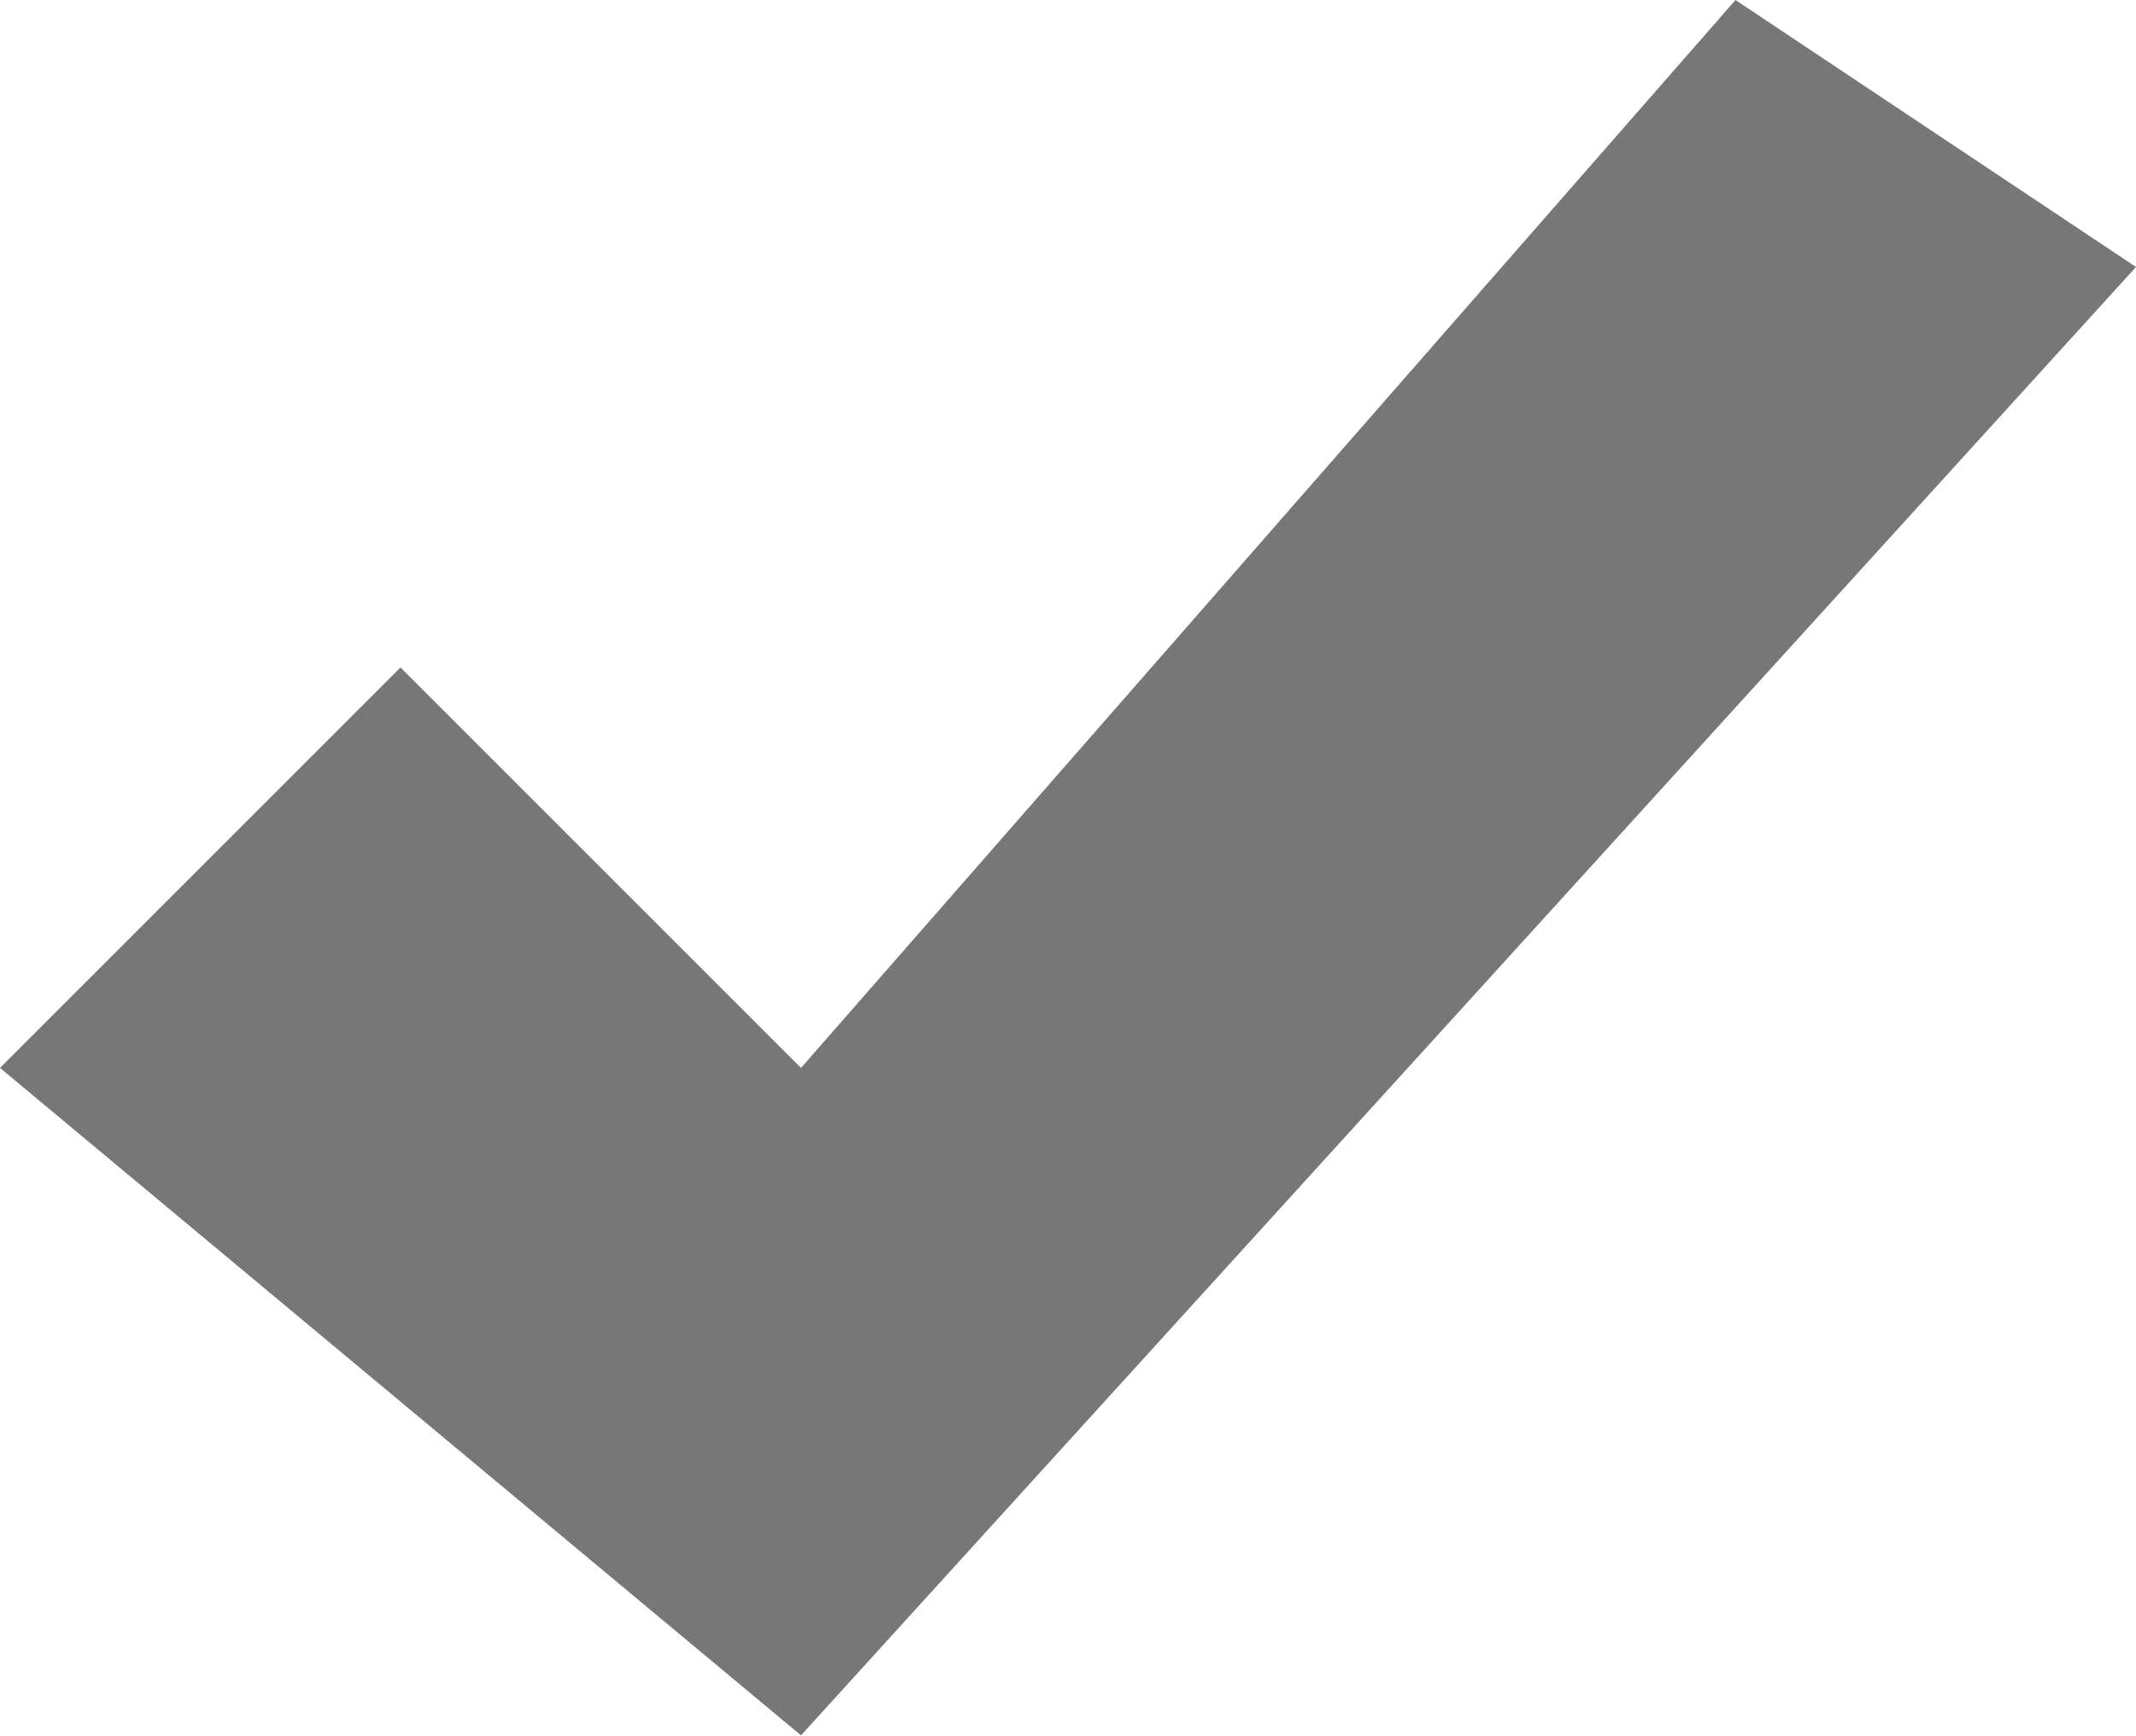
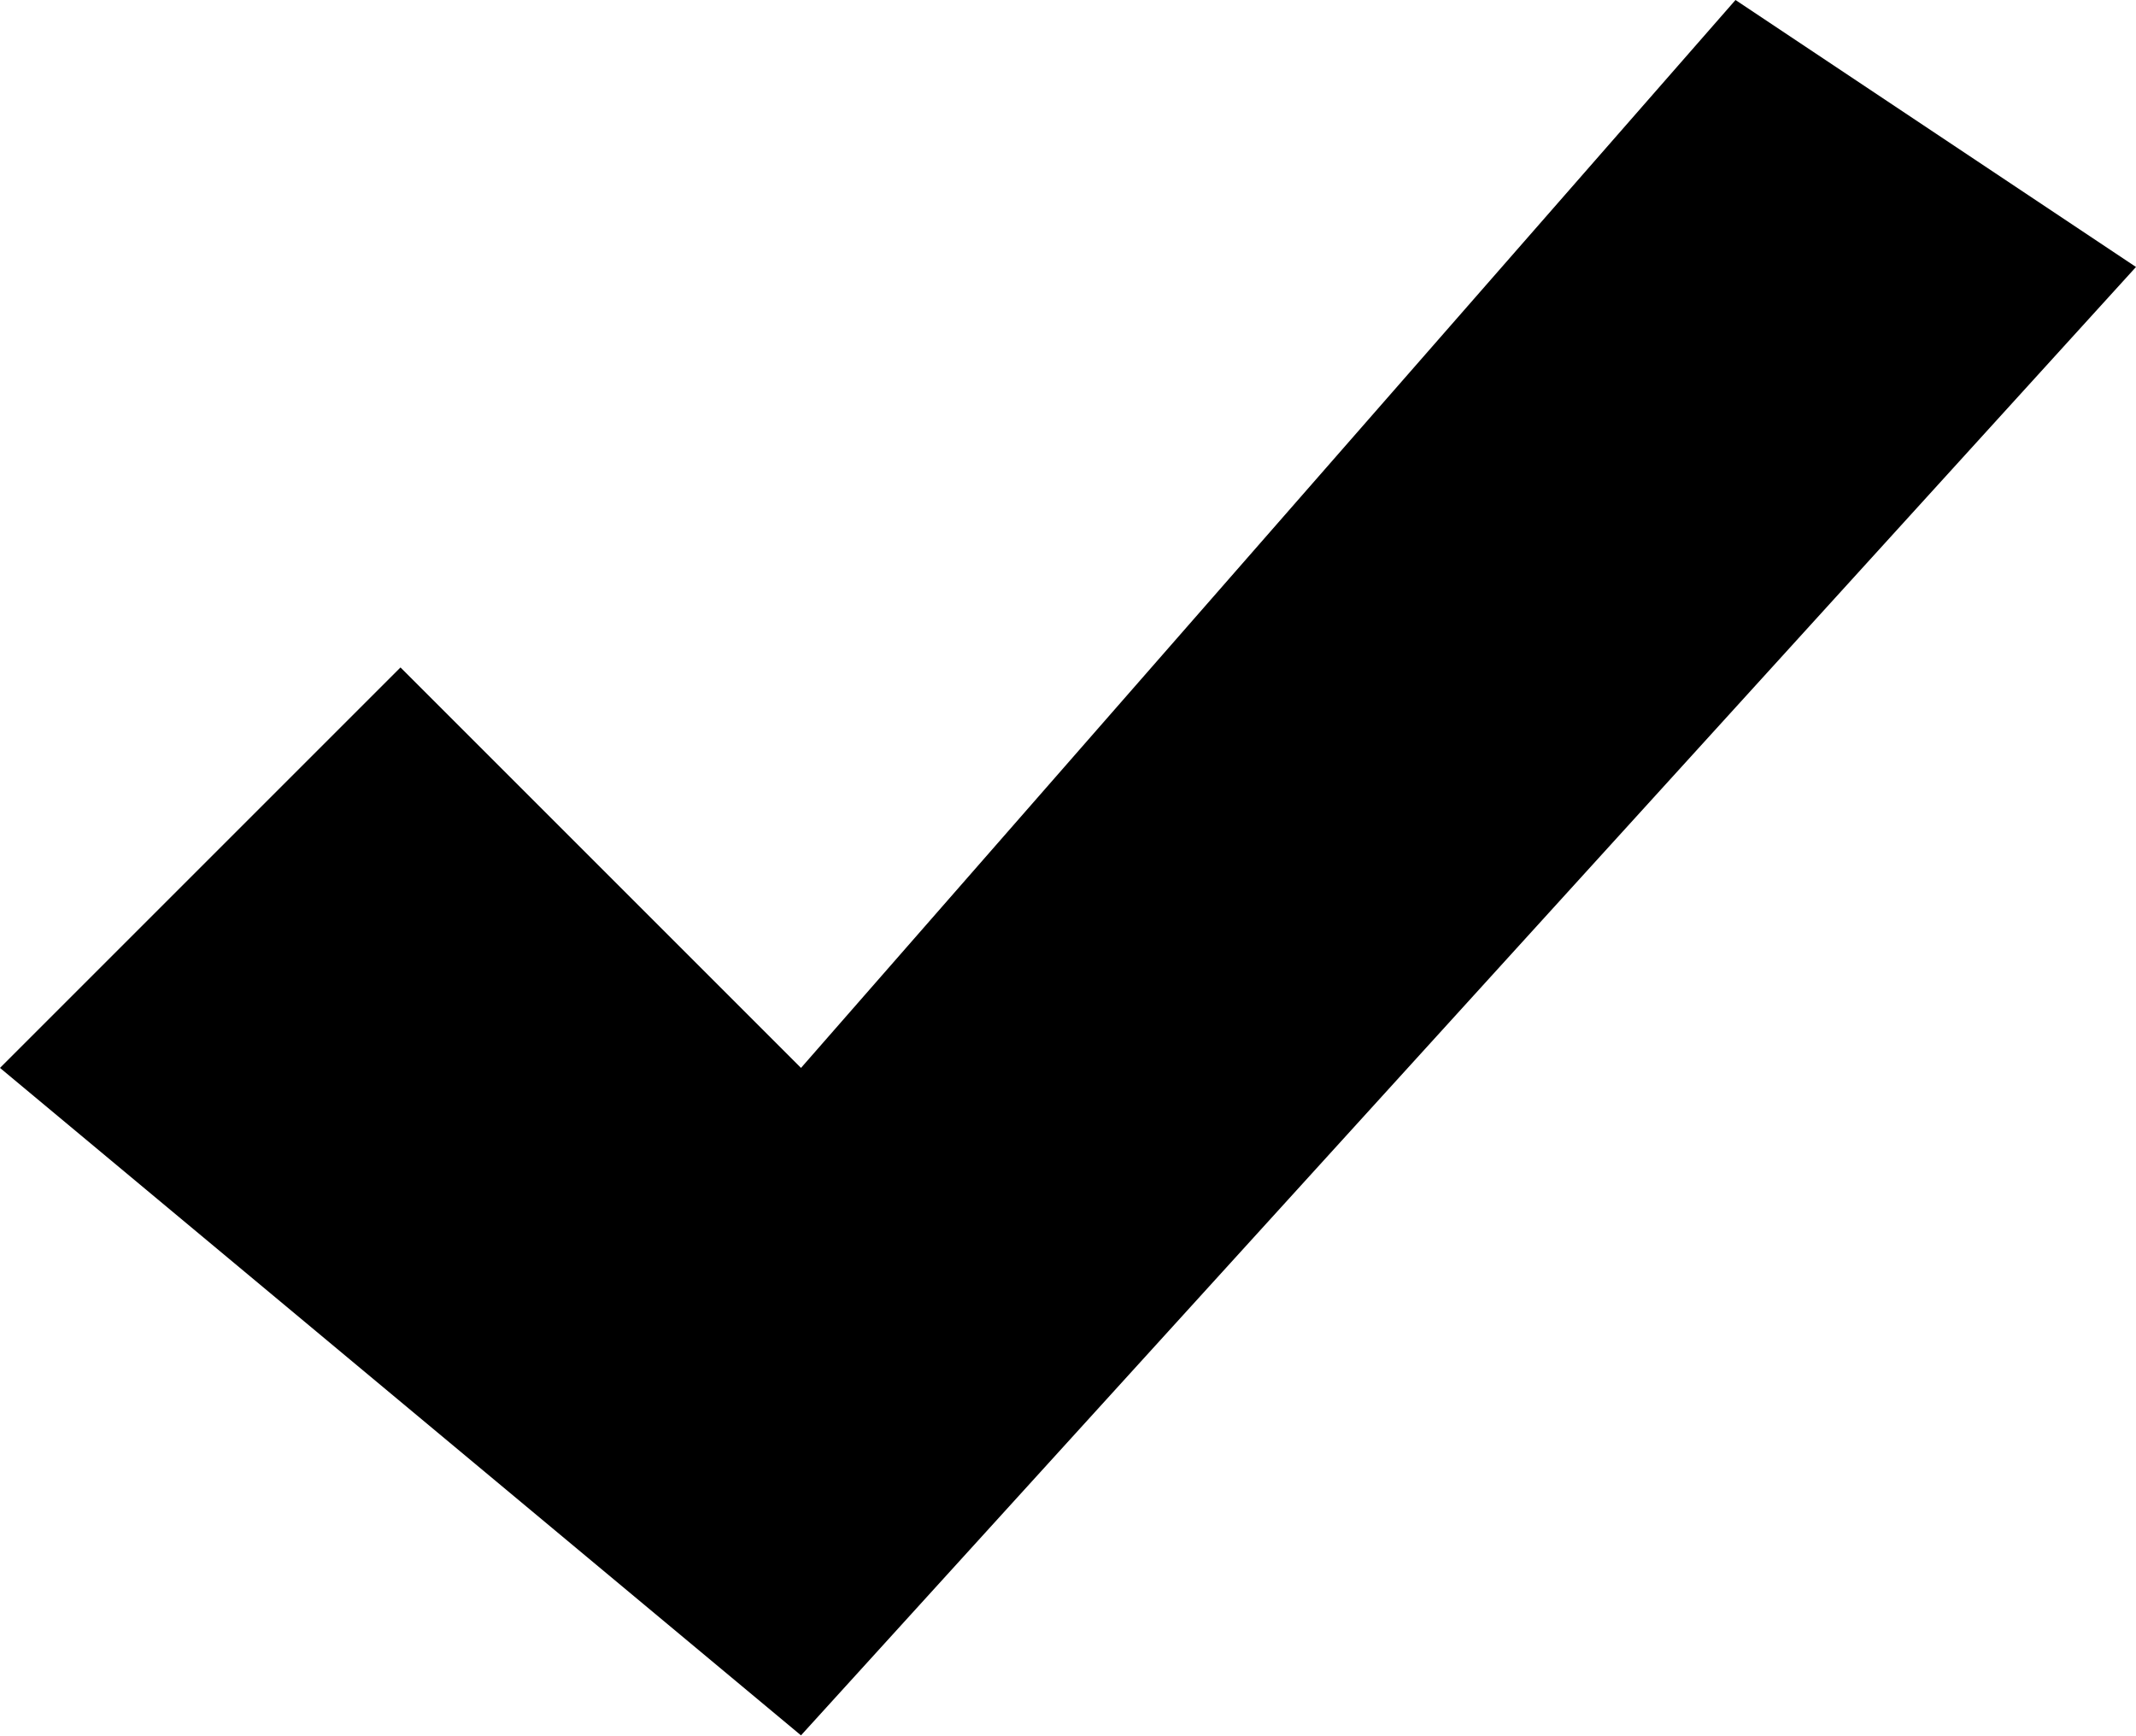
<svg xmlns="http://www.w3.org/2000/svg" viewBox="0 0 16 13" version="1.1">
-   <g stroke="none" stroke-width="1" fill="none" fill-rule="evenodd">
-     <g transform="translate(-763, -350)" fill="#777777">
-       <g transform="translate(760, 345)">
-         <g>
-           <polygon points="3 13 9 18 19 7 16 5 9 13 6 10" />
-         </g>
+   <g transform="translate(-763, -290)">
+     <g transform="translate(760, 285)">
+       <g>
+         <polygon points="3 13 9 18 19 7 16 5 9 13 6 10" />
      </g>
    </g>
  </g>
</svg>
